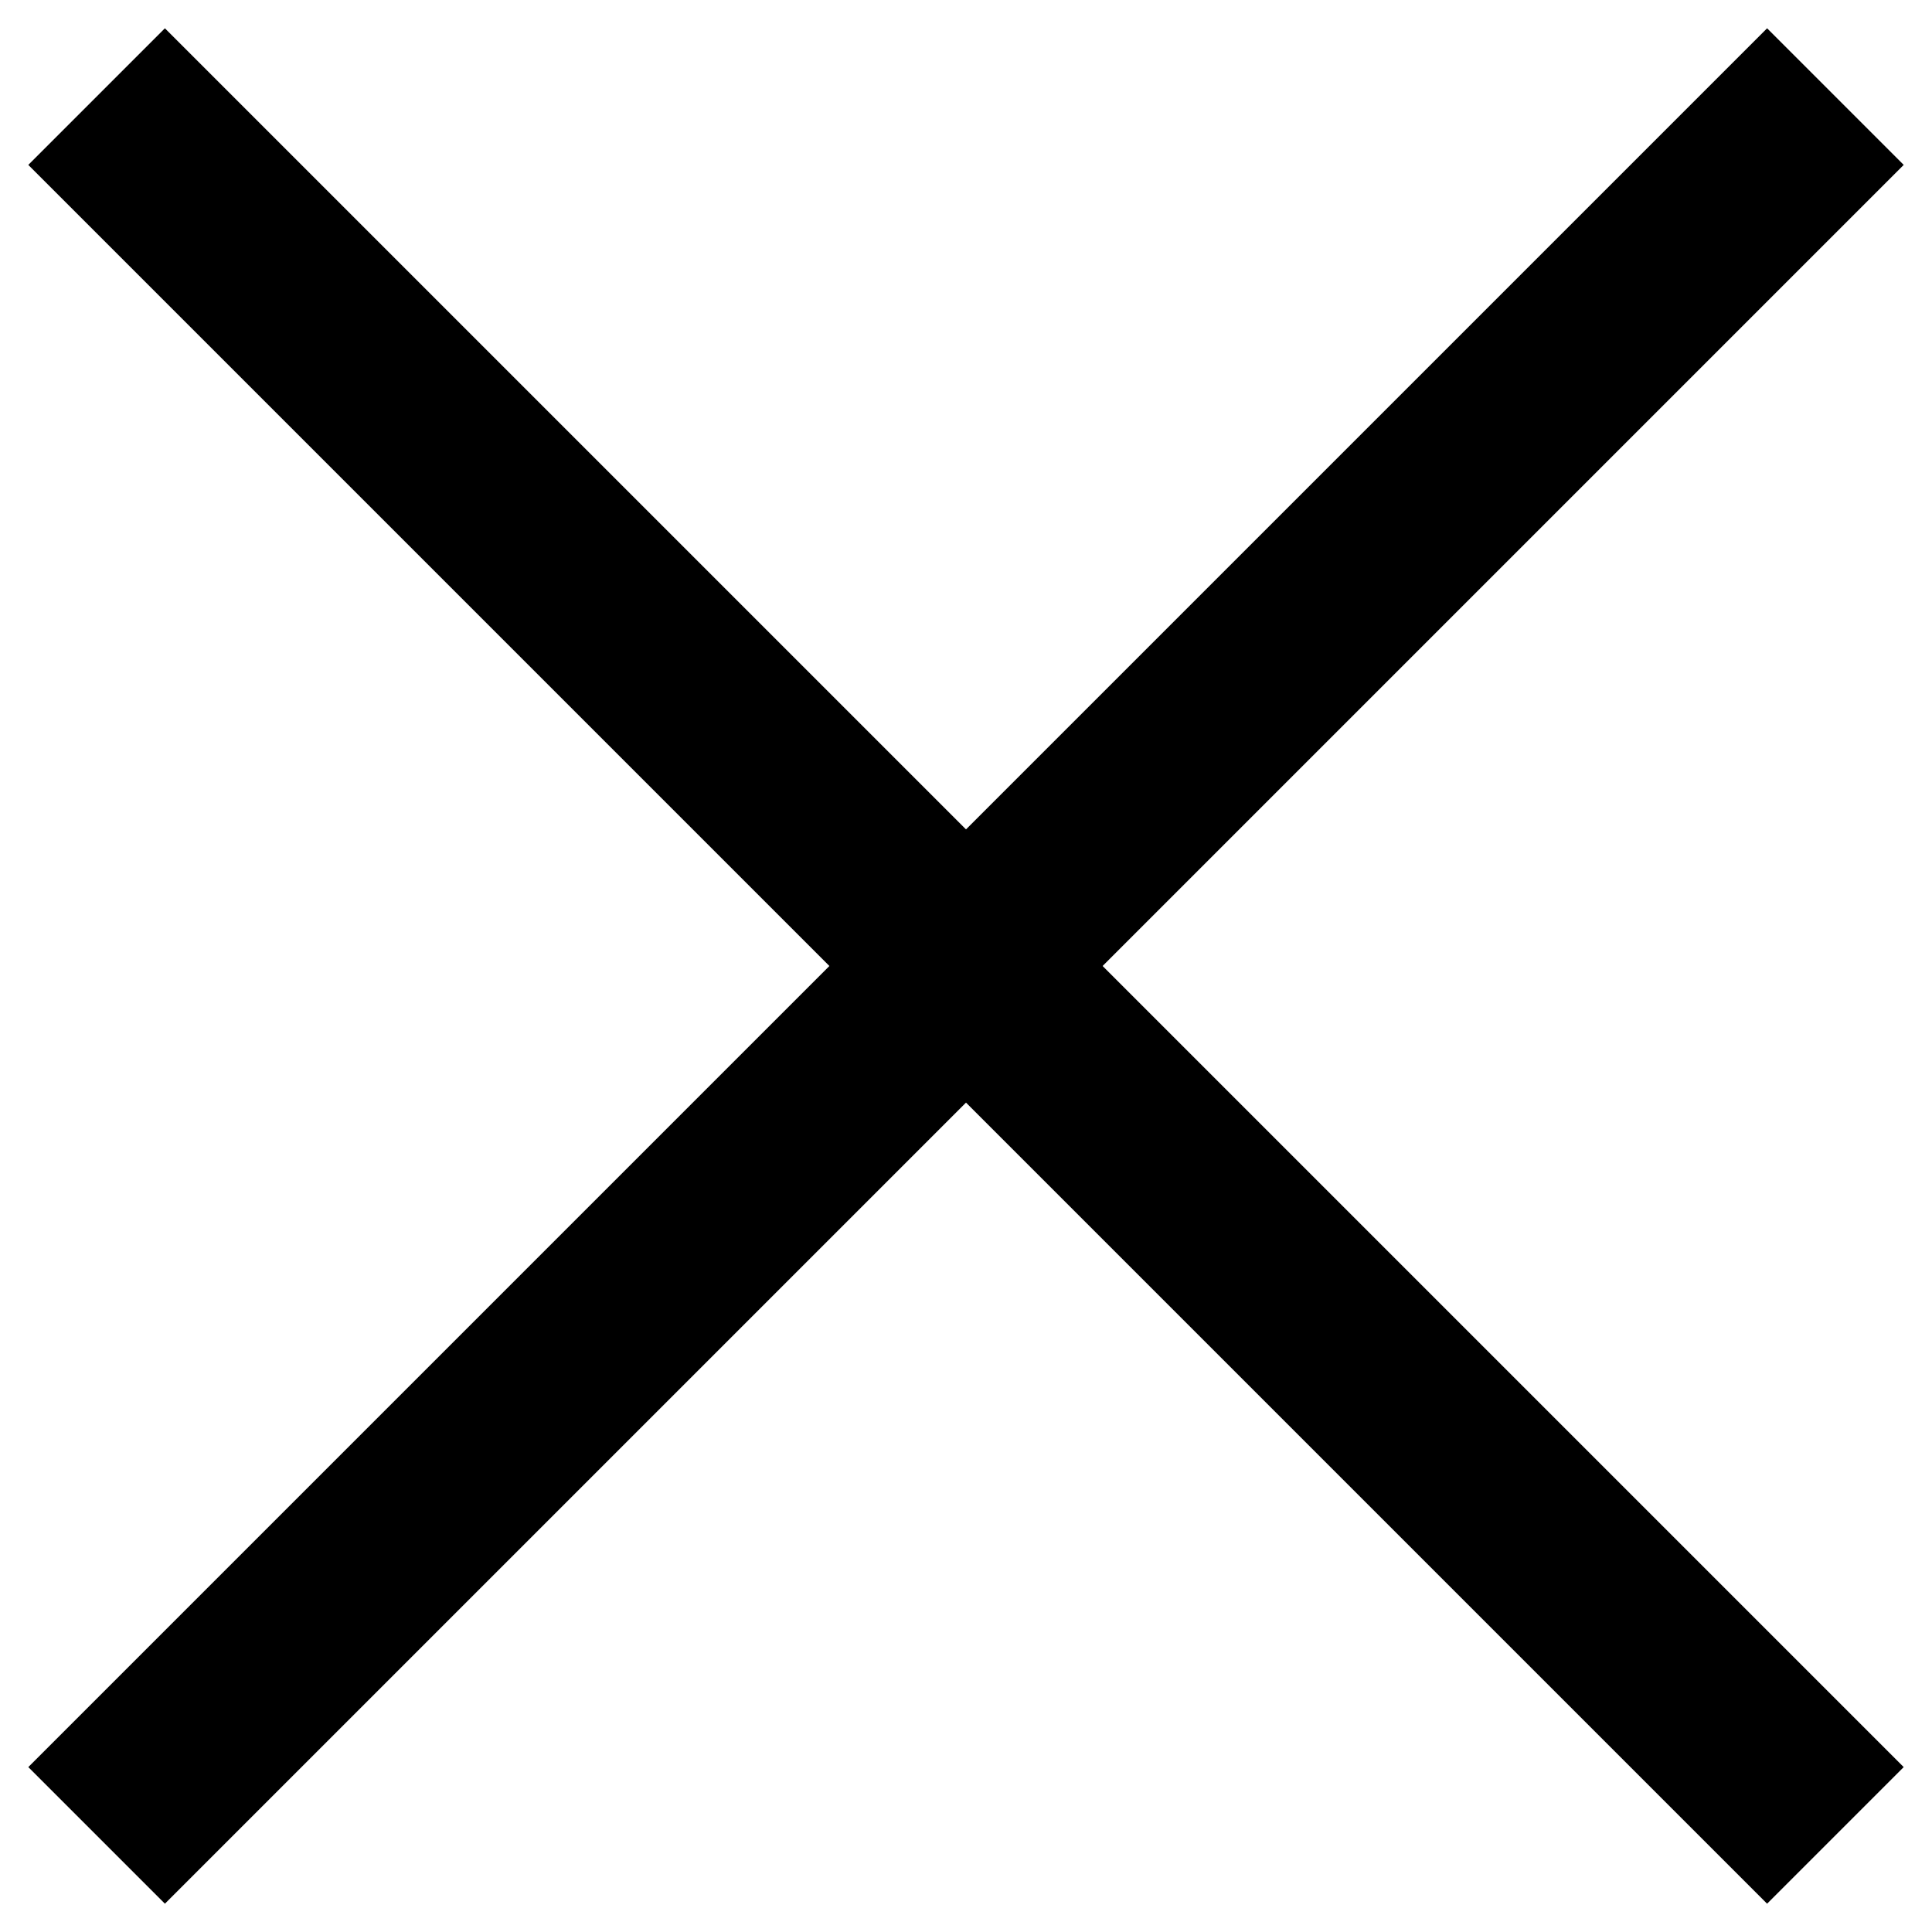
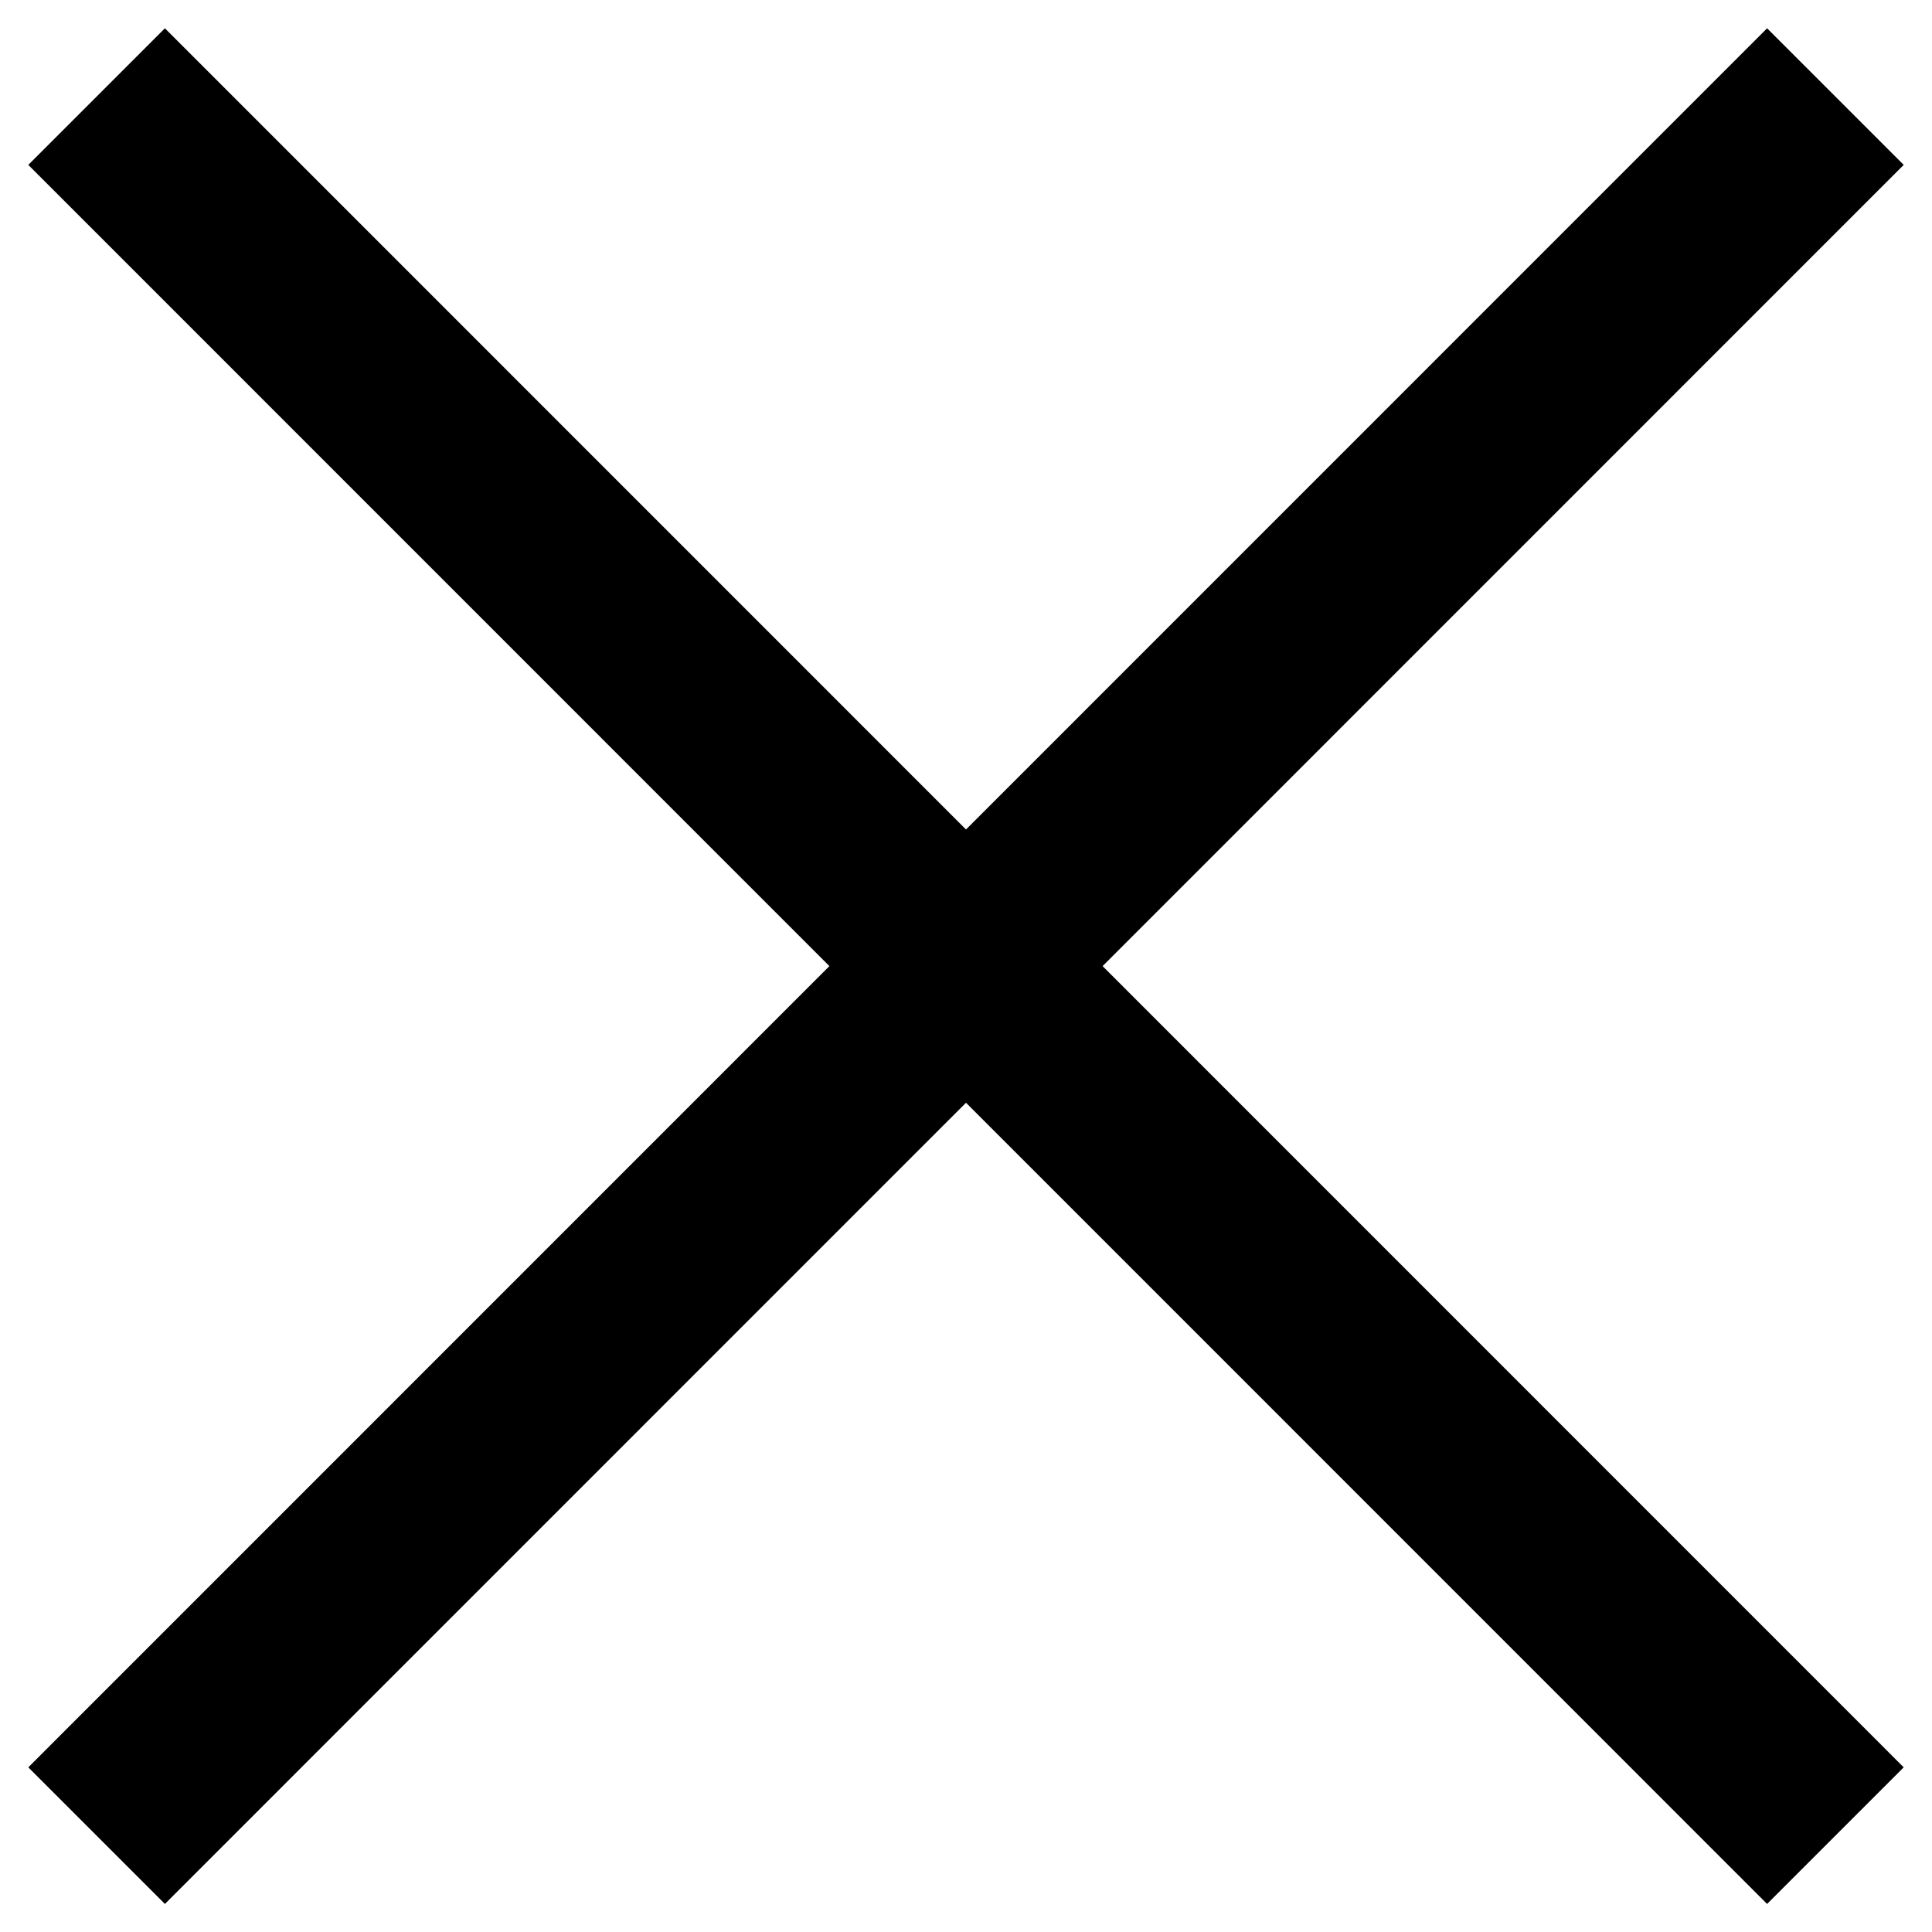
- <svg xmlns="http://www.w3.org/2000/svg" width="300" height="300" id="svg2995" version="1.1">
-   <defs id="defs2997" />
-   <g id="layer1" transform="translate(0,-752.3622)">
-     <path style="fill:none;stroke:#000000;stroke-width:30;stroke-linecap:butt;stroke-linejoin:miter;stroke-miterlimit:4;stroke-opacity:1;stroke-dasharray:none" d="M 15,767.362 285,1037.362" id="path3005" />
-     <path style="fill:none;stroke:#000000;stroke-width:30;stroke-linecap:butt;stroke-linejoin:miter;stroke-miterlimit:4;stroke-opacity:1;stroke-dasharray:none" d="M 15,1037.362 285,767.362" id="path3007" />
+ <svg xmlns="http://www.w3.org/2000/svg" id="svg2995" height="300" width="300" version="1.1">
+   <g id="layer1" stroke-linejoin="miter" transform="translate(0,-752.3622)" stroke="#000" stroke-linecap="butt" stroke-dasharray="none" stroke-miterlimit="4" stroke-width="30" fill="none">
+     <path id="path3005" d="M15,767.36,285,1037.4" />
+     <path id="path3007" d="M15,1037.4,285,767.36" />
  </g>
</svg>
